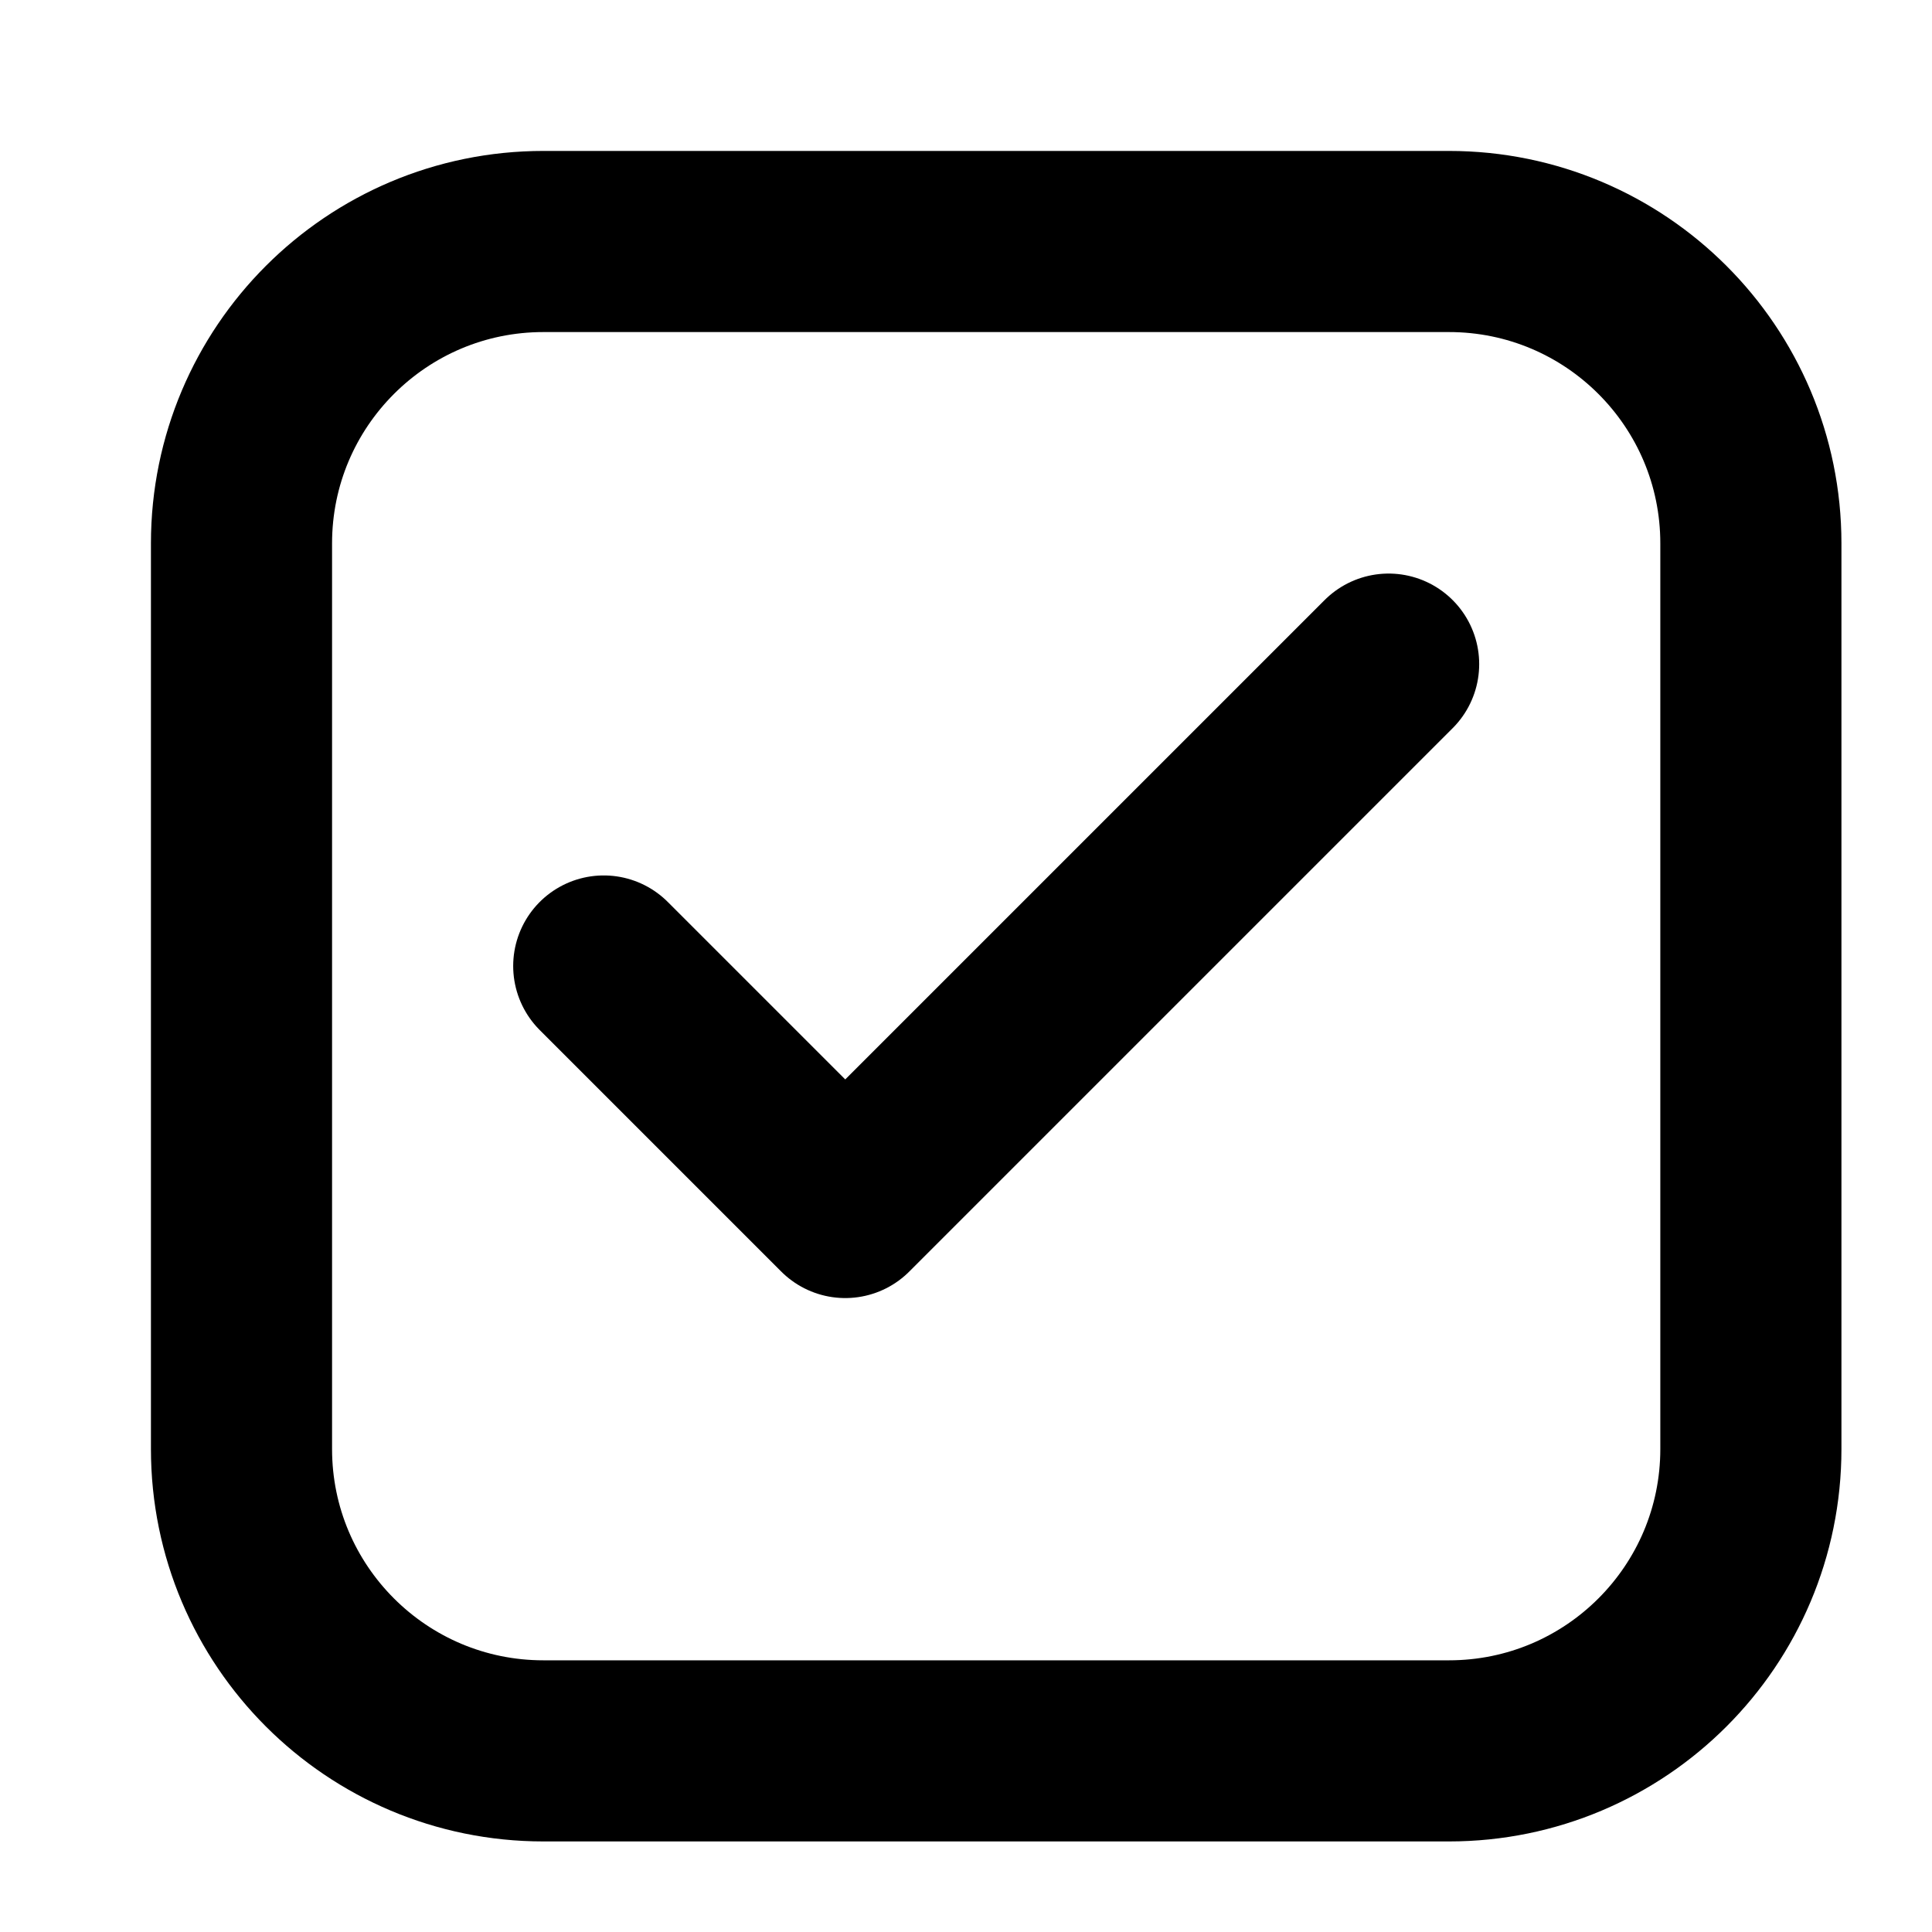
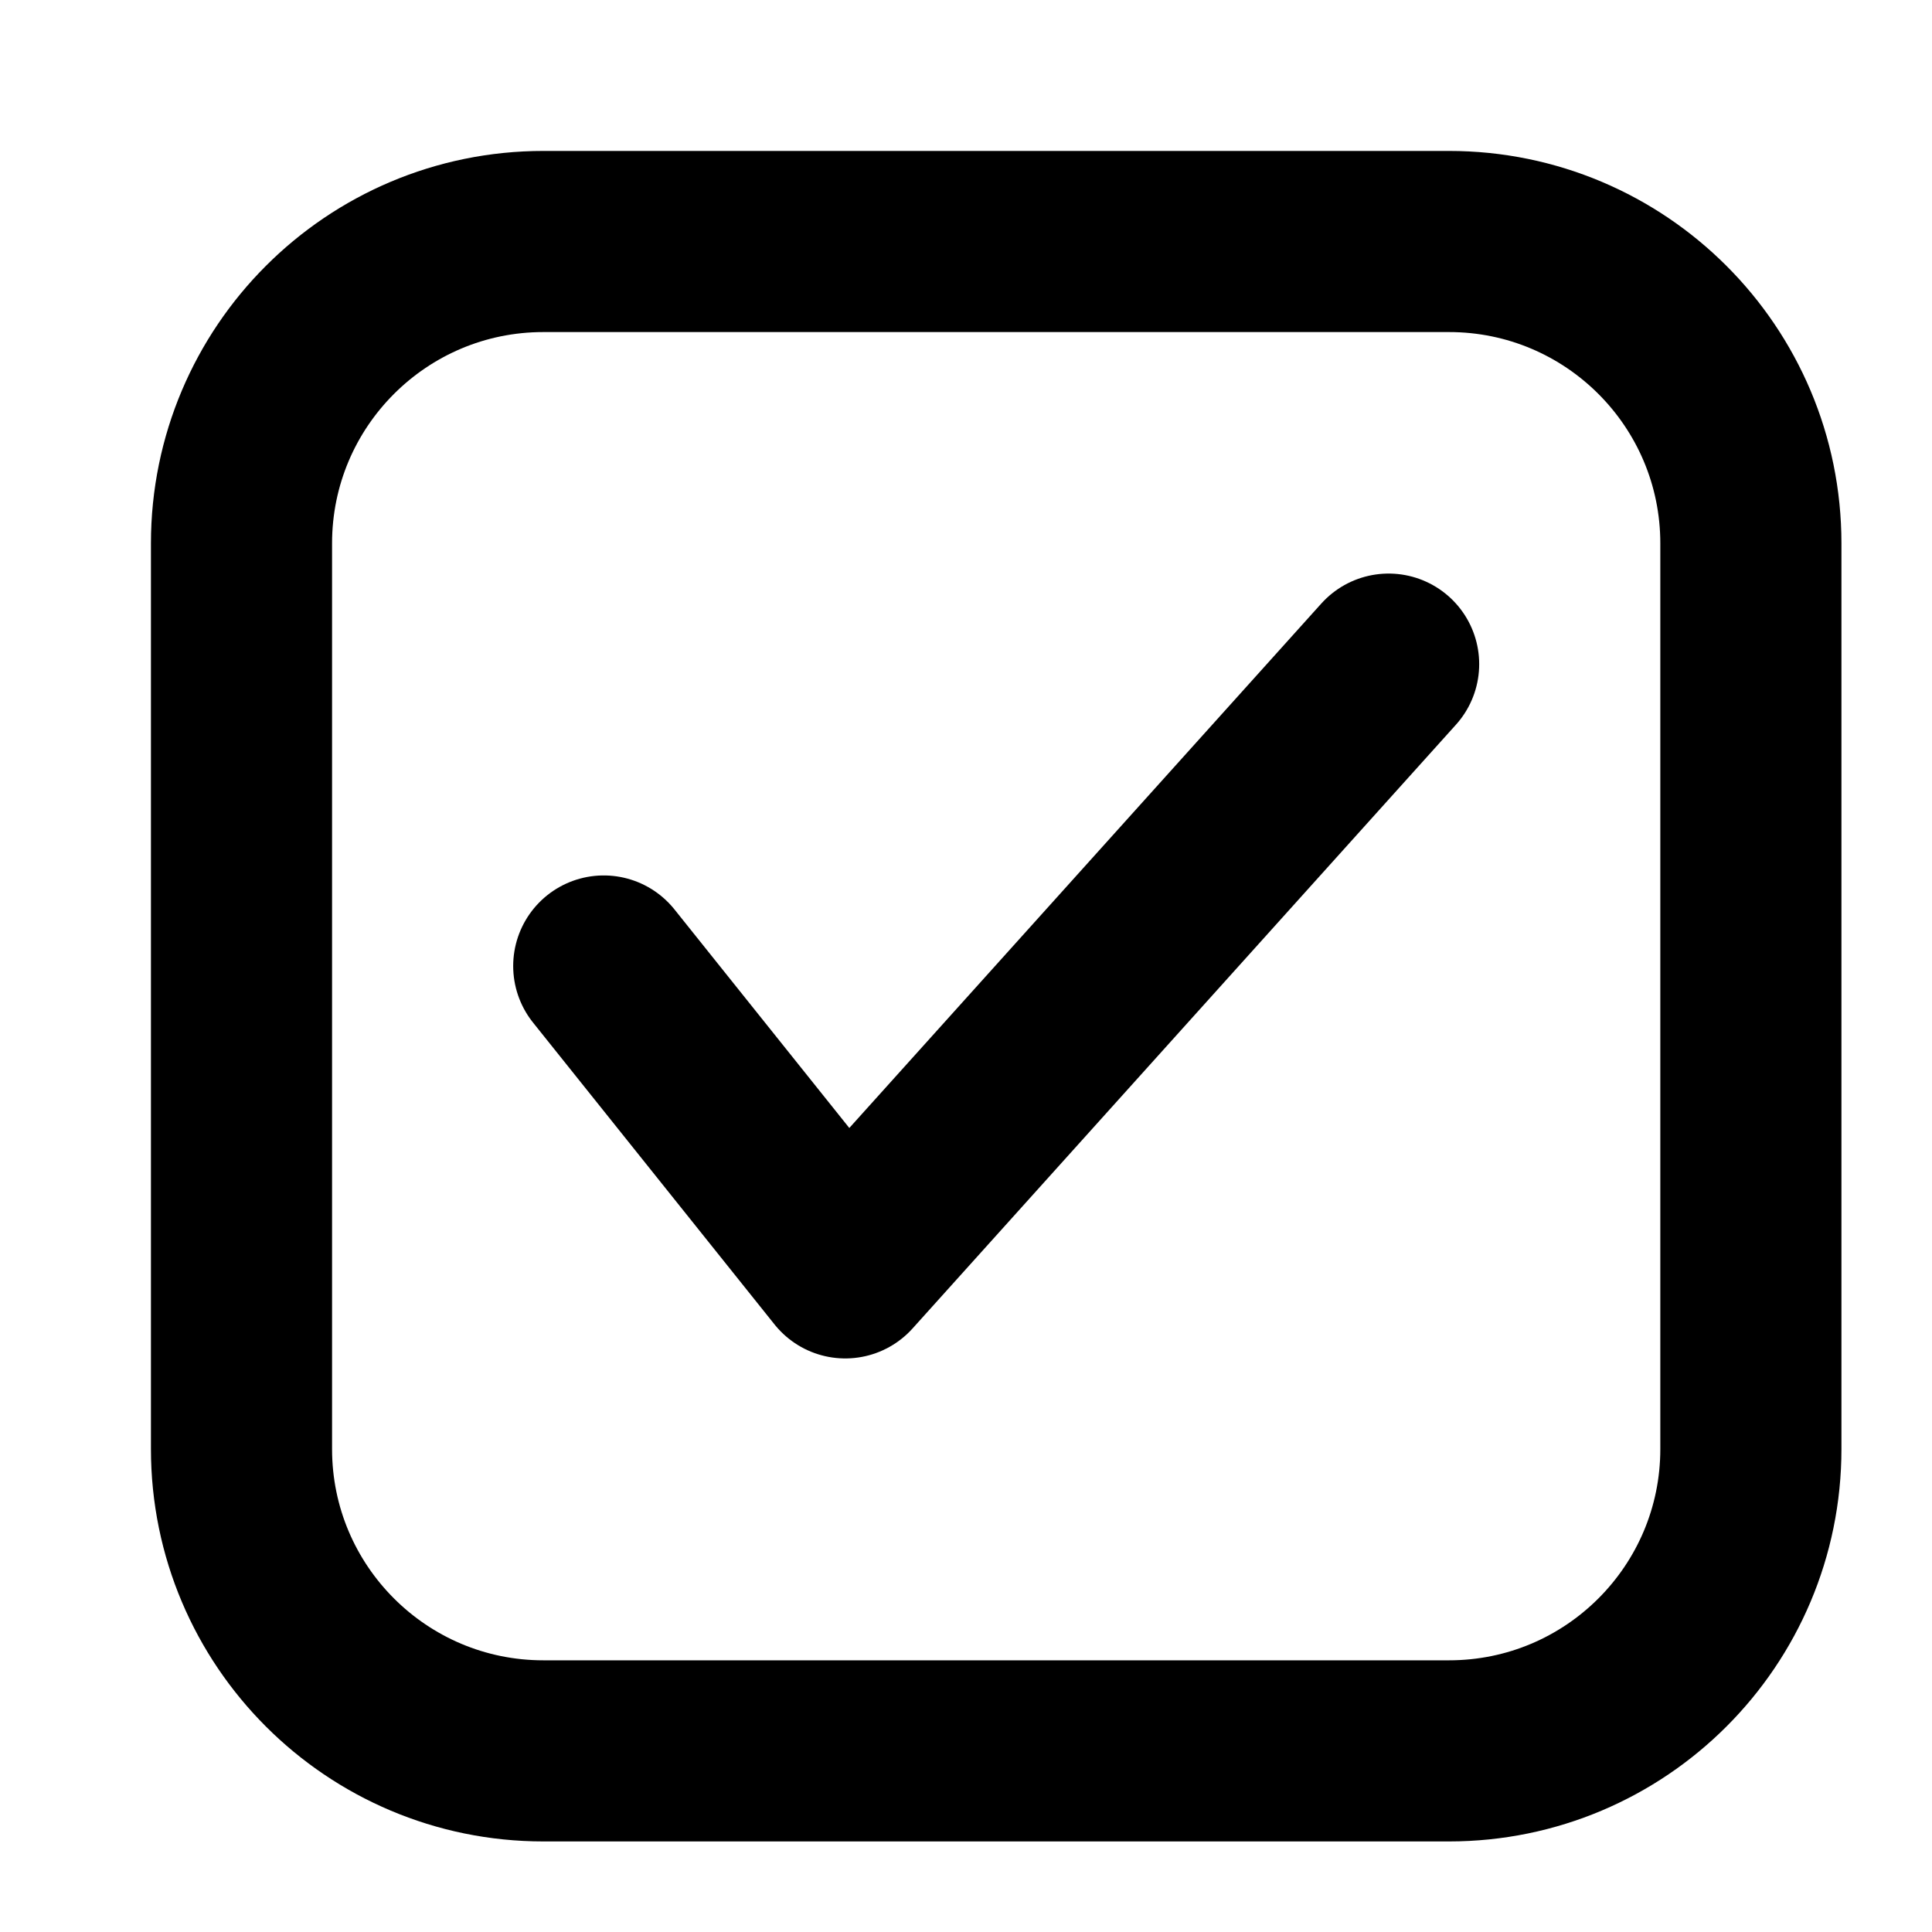
<svg xmlns="http://www.w3.org/2000/svg" viewBox="0 0 16 16" fill="none" stroke="currentColor" stroke-width="1.5" stroke-linecap="round" stroke-linejoin="round">
  <rect x="2" y="2" width="12.5" height="12.5" rx="2.5" />
-   <path class="accent" d="M5 8L7 10L11.5 5.5" />
+   <path class="accent" d="M5 8L7 10.5L11.5 5.5" />
</svg>
